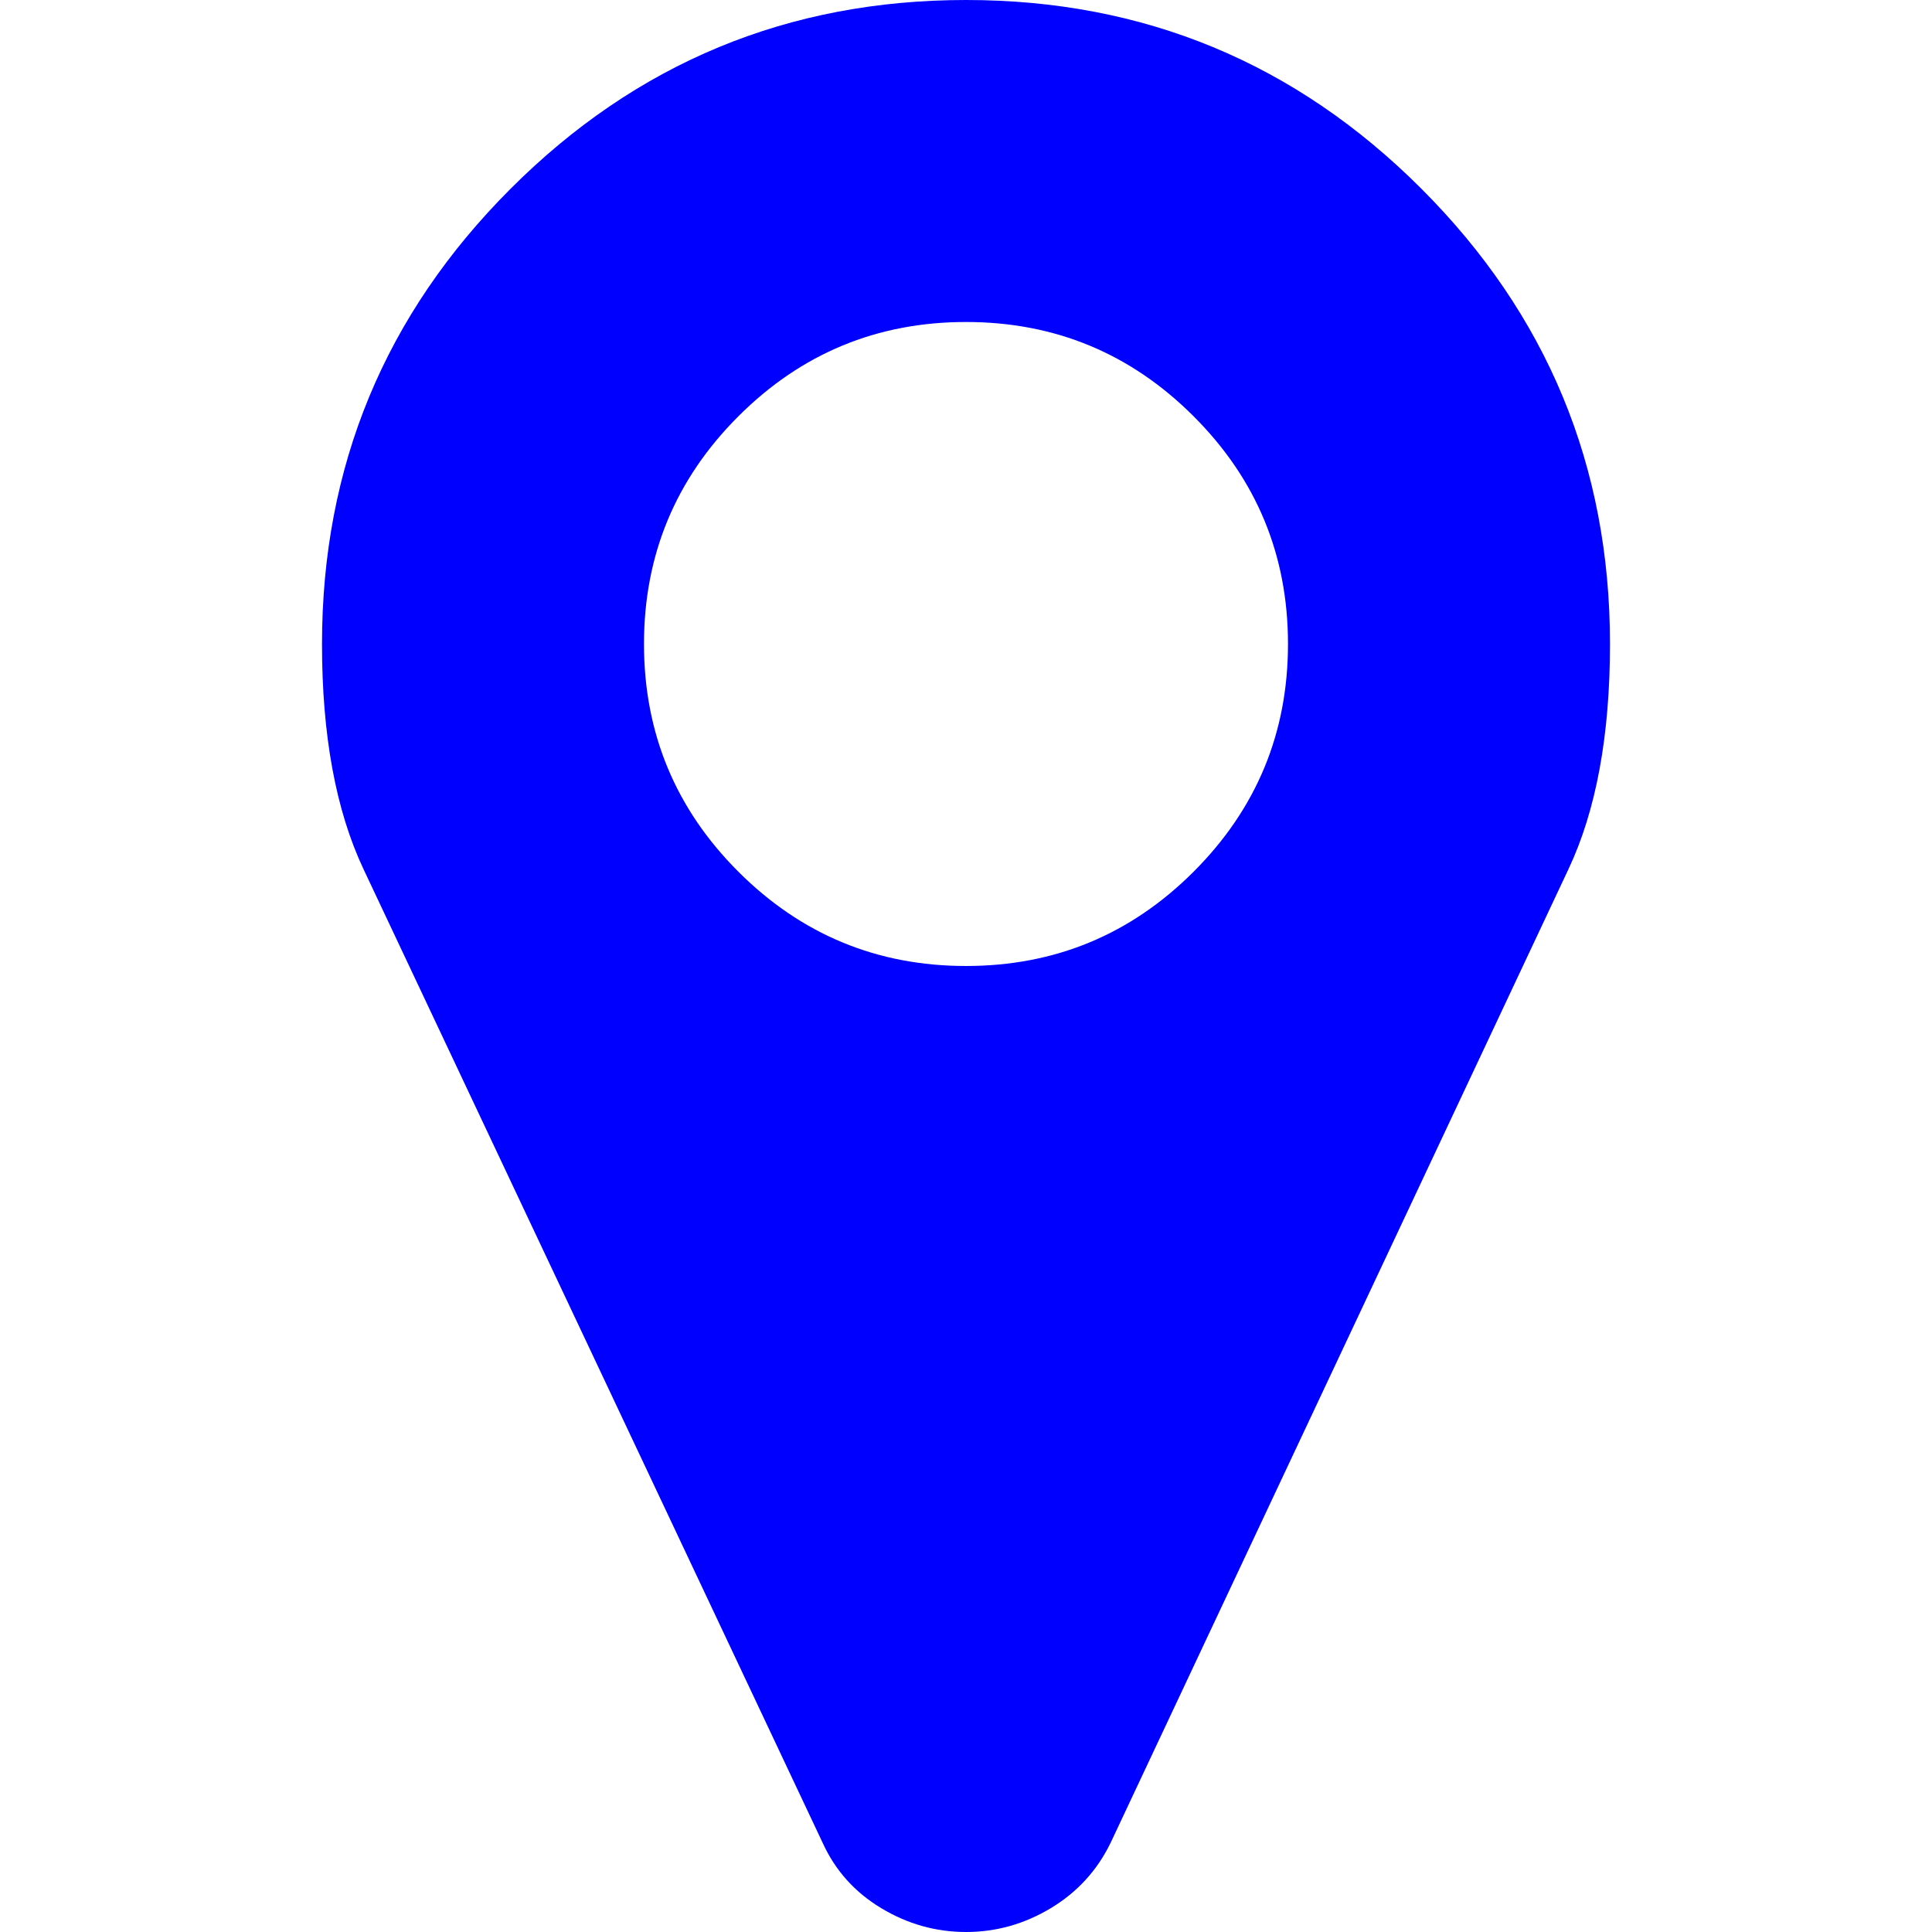
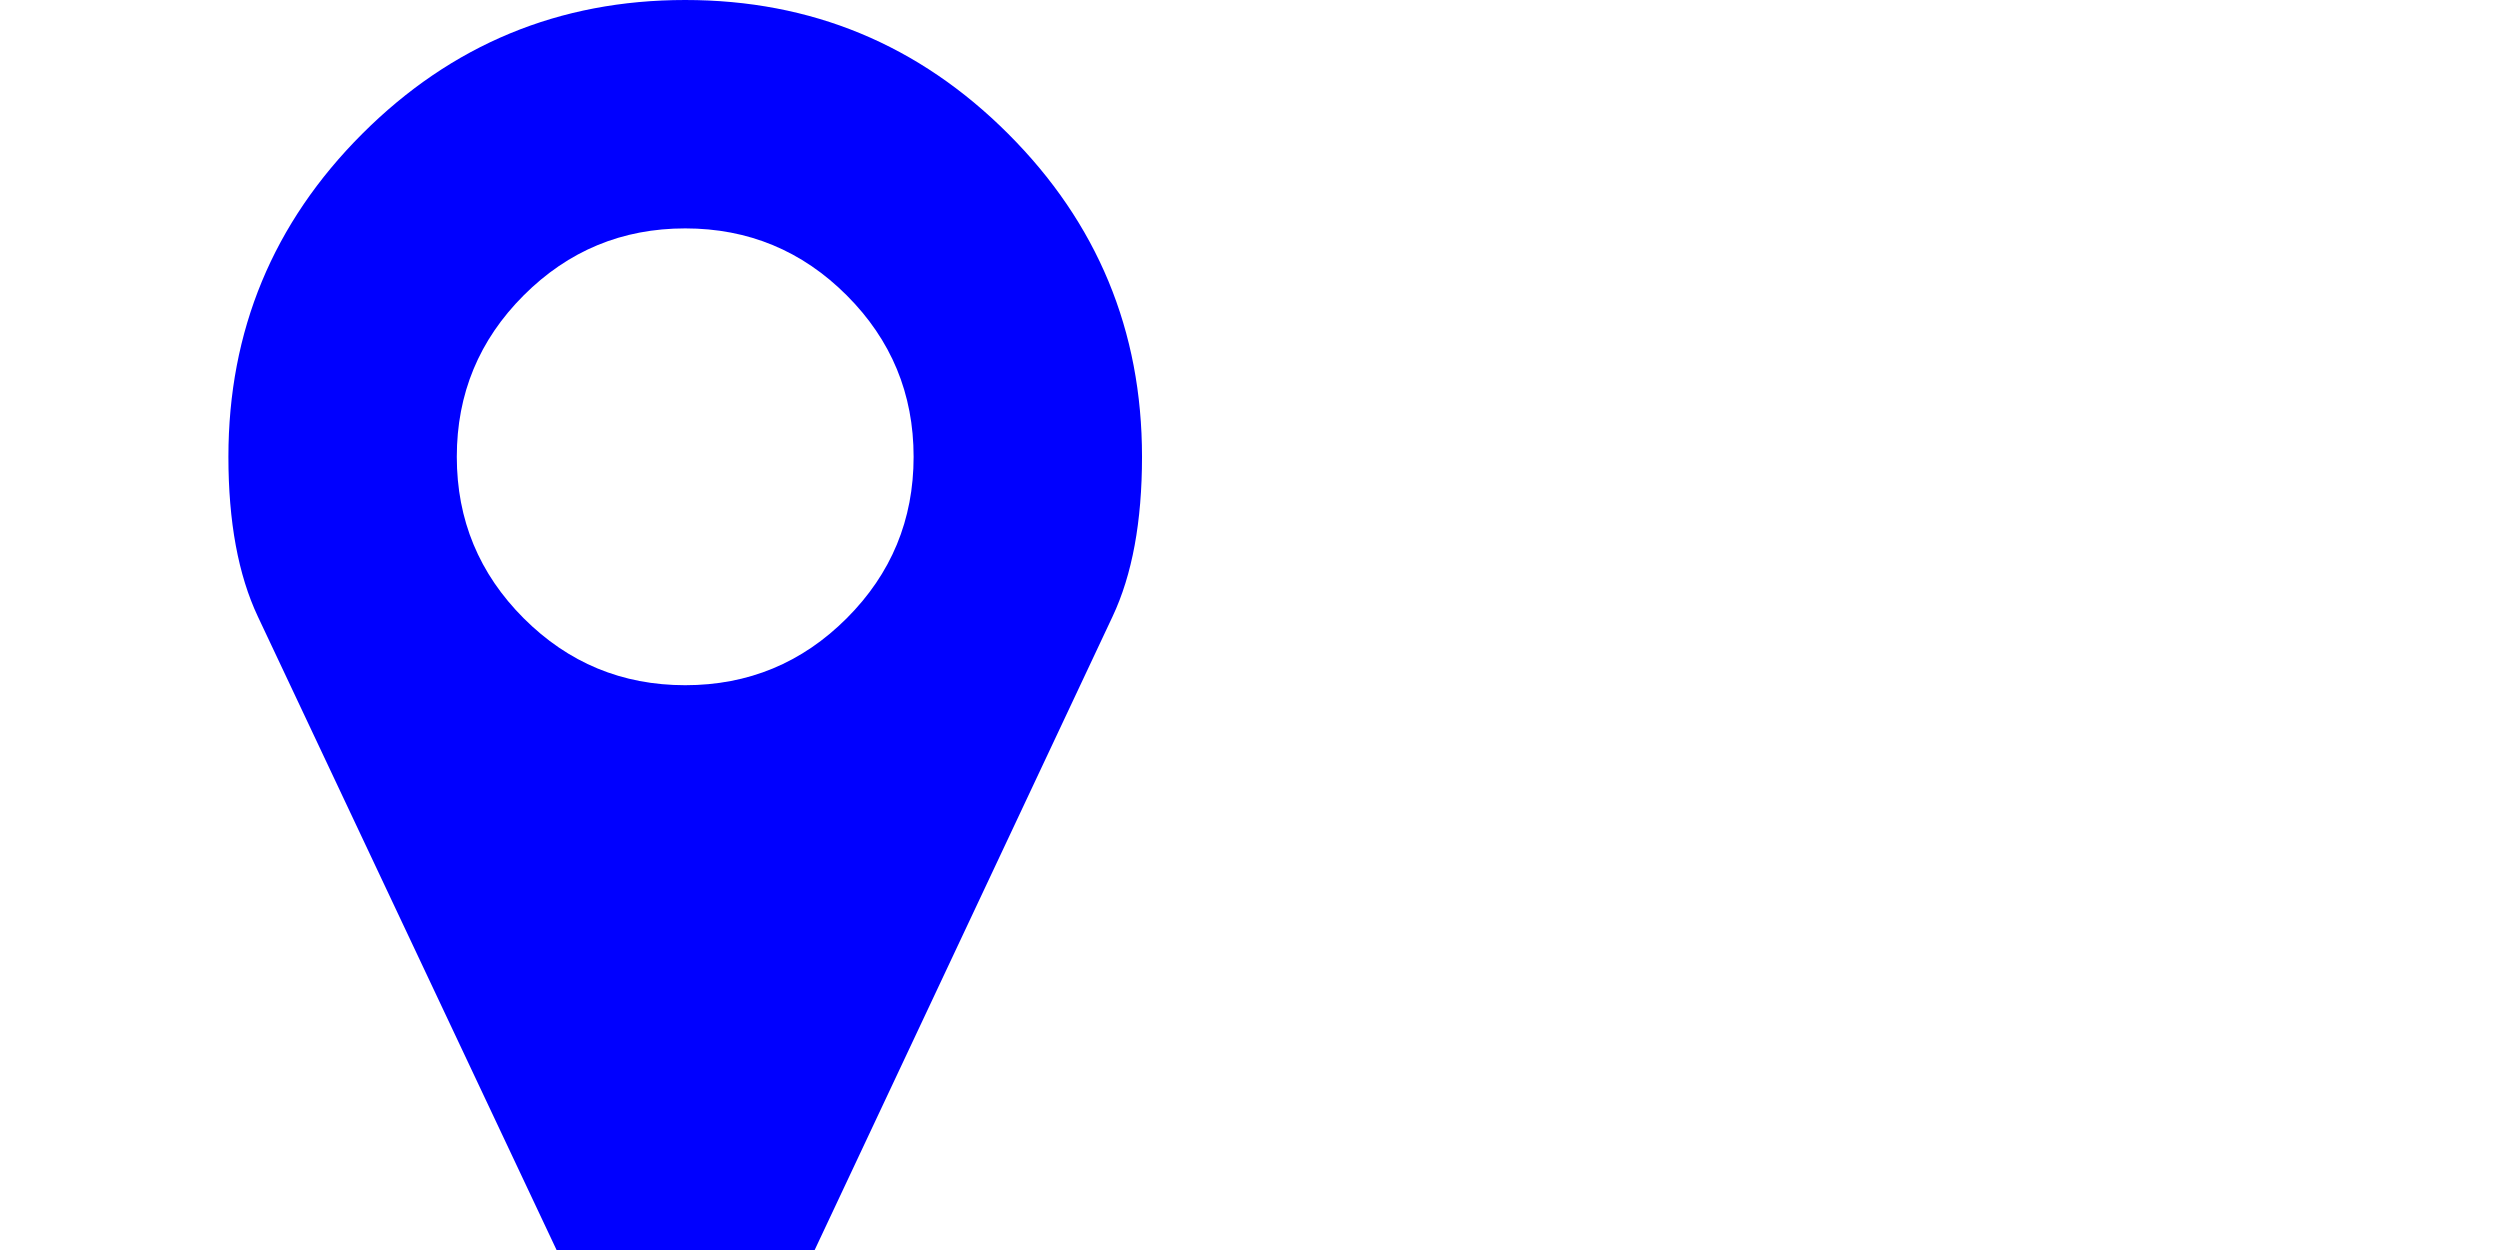
- <svg xmlns="http://www.w3.org/2000/svg" version="1.1" id="Capa_1" x="0px" y="0px" width="512px" height="512px" viewBox="0 0 438.536 438.536" style="enable-background:new 0 0 438.536 438.536;" xml:space="preserve">
+ <svg xmlns="http://www.w3.org/2000/svg" version="1.1" id="Capa_1" x="0px" y="0px" viewBox="0 0 800 400" style="enable-background:new 0 0 438.536 438.536;" xml:space="preserve">
  <g>
    <g>
      <path d="M322.621,42.825C294.073,14.272,259.619,0,219.268,0c-40.353,0-74.803,14.275-103.353,42.825   c-28.549,28.549-42.825,63-42.825,103.353c0,20.749,3.14,37.782,9.419,51.106l104.21,220.986   c2.856,6.276,7.283,11.225,13.278,14.838c5.996,3.617,12.419,5.428,19.273,5.428c6.852,0,13.278-1.811,19.273-5.428   c5.996-3.613,10.513-8.562,13.559-14.838l103.918-220.986c6.282-13.324,9.424-30.358,9.424-51.106   C365.449,105.825,351.176,71.378,322.621,42.825z M270.942,197.855c-14.273,14.272-31.497,21.411-51.674,21.411   s-37.401-7.139-51.678-21.411c-14.275-14.277-21.414-31.501-21.414-51.678c0-20.175,7.139-37.402,21.414-51.675   c14.277-14.275,31.504-21.414,51.678-21.414c20.177,0,37.401,7.139,51.674,21.414c14.274,14.272,21.413,31.5,21.413,51.675   C292.355,166.352,285.217,183.575,270.942,197.855z" data-original="#000000" class="active-path" data-old_color="#000000" fill="blue" />
    </g>
  </g>
</svg>
